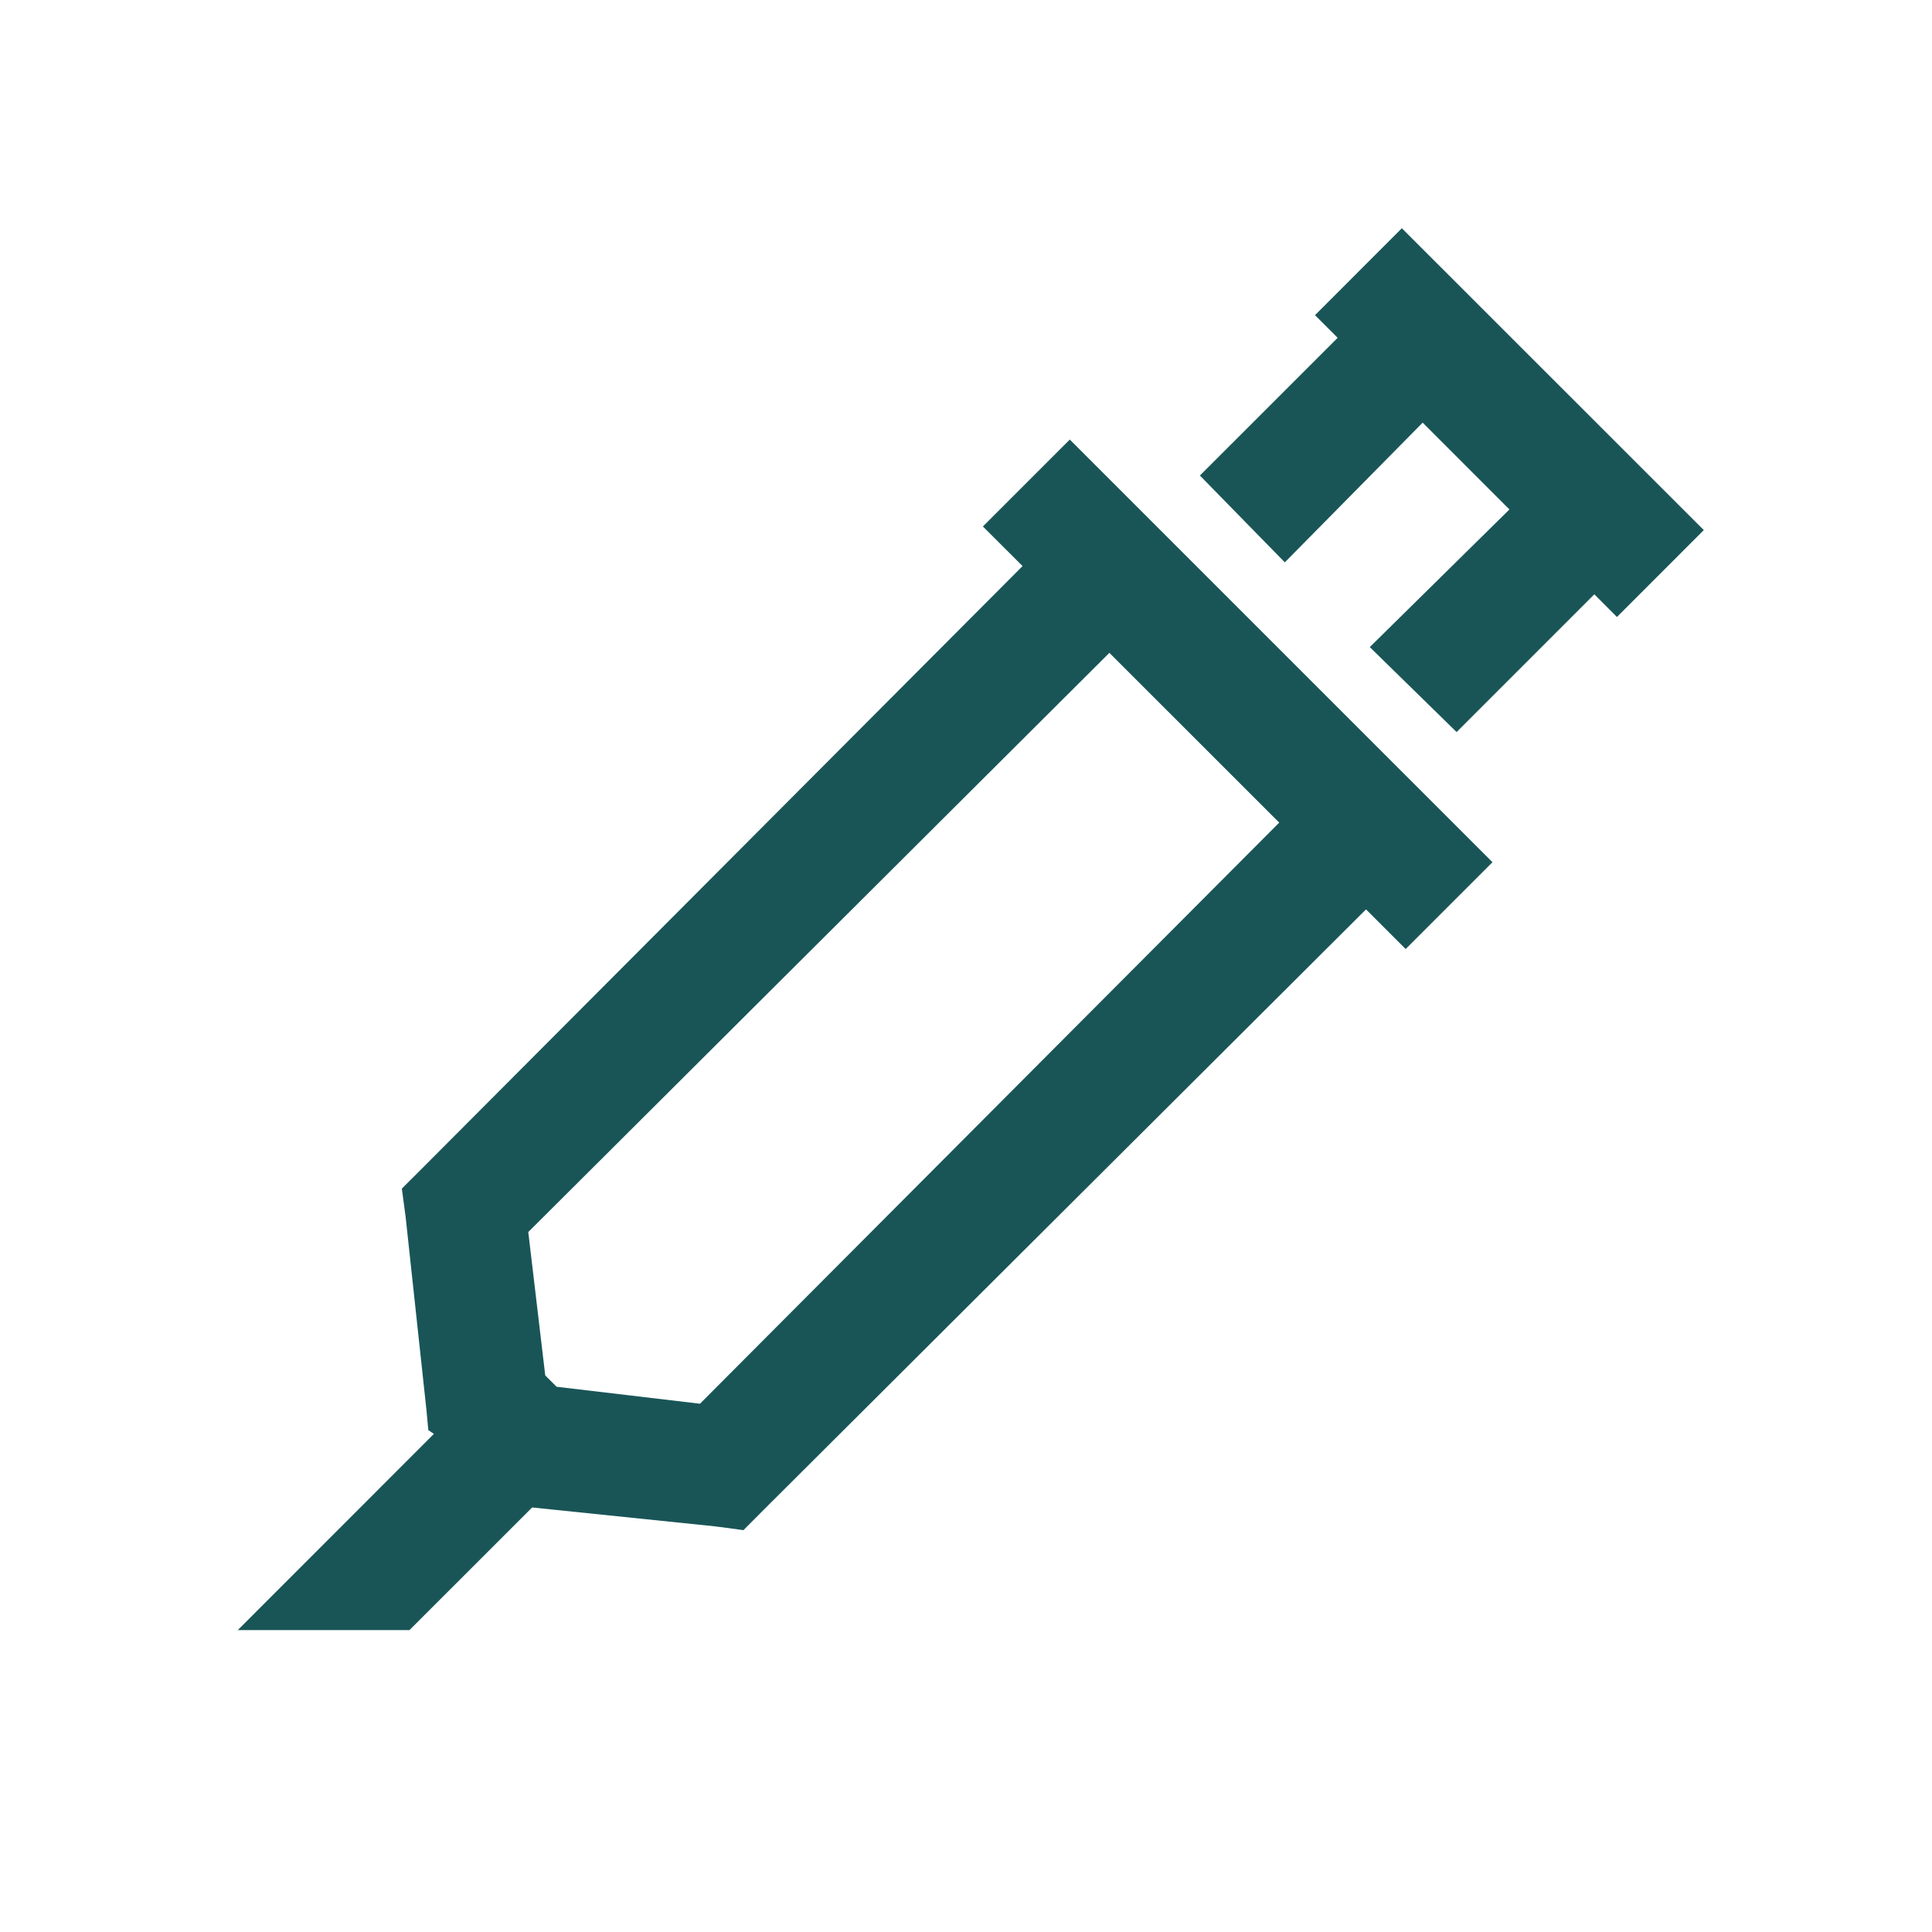
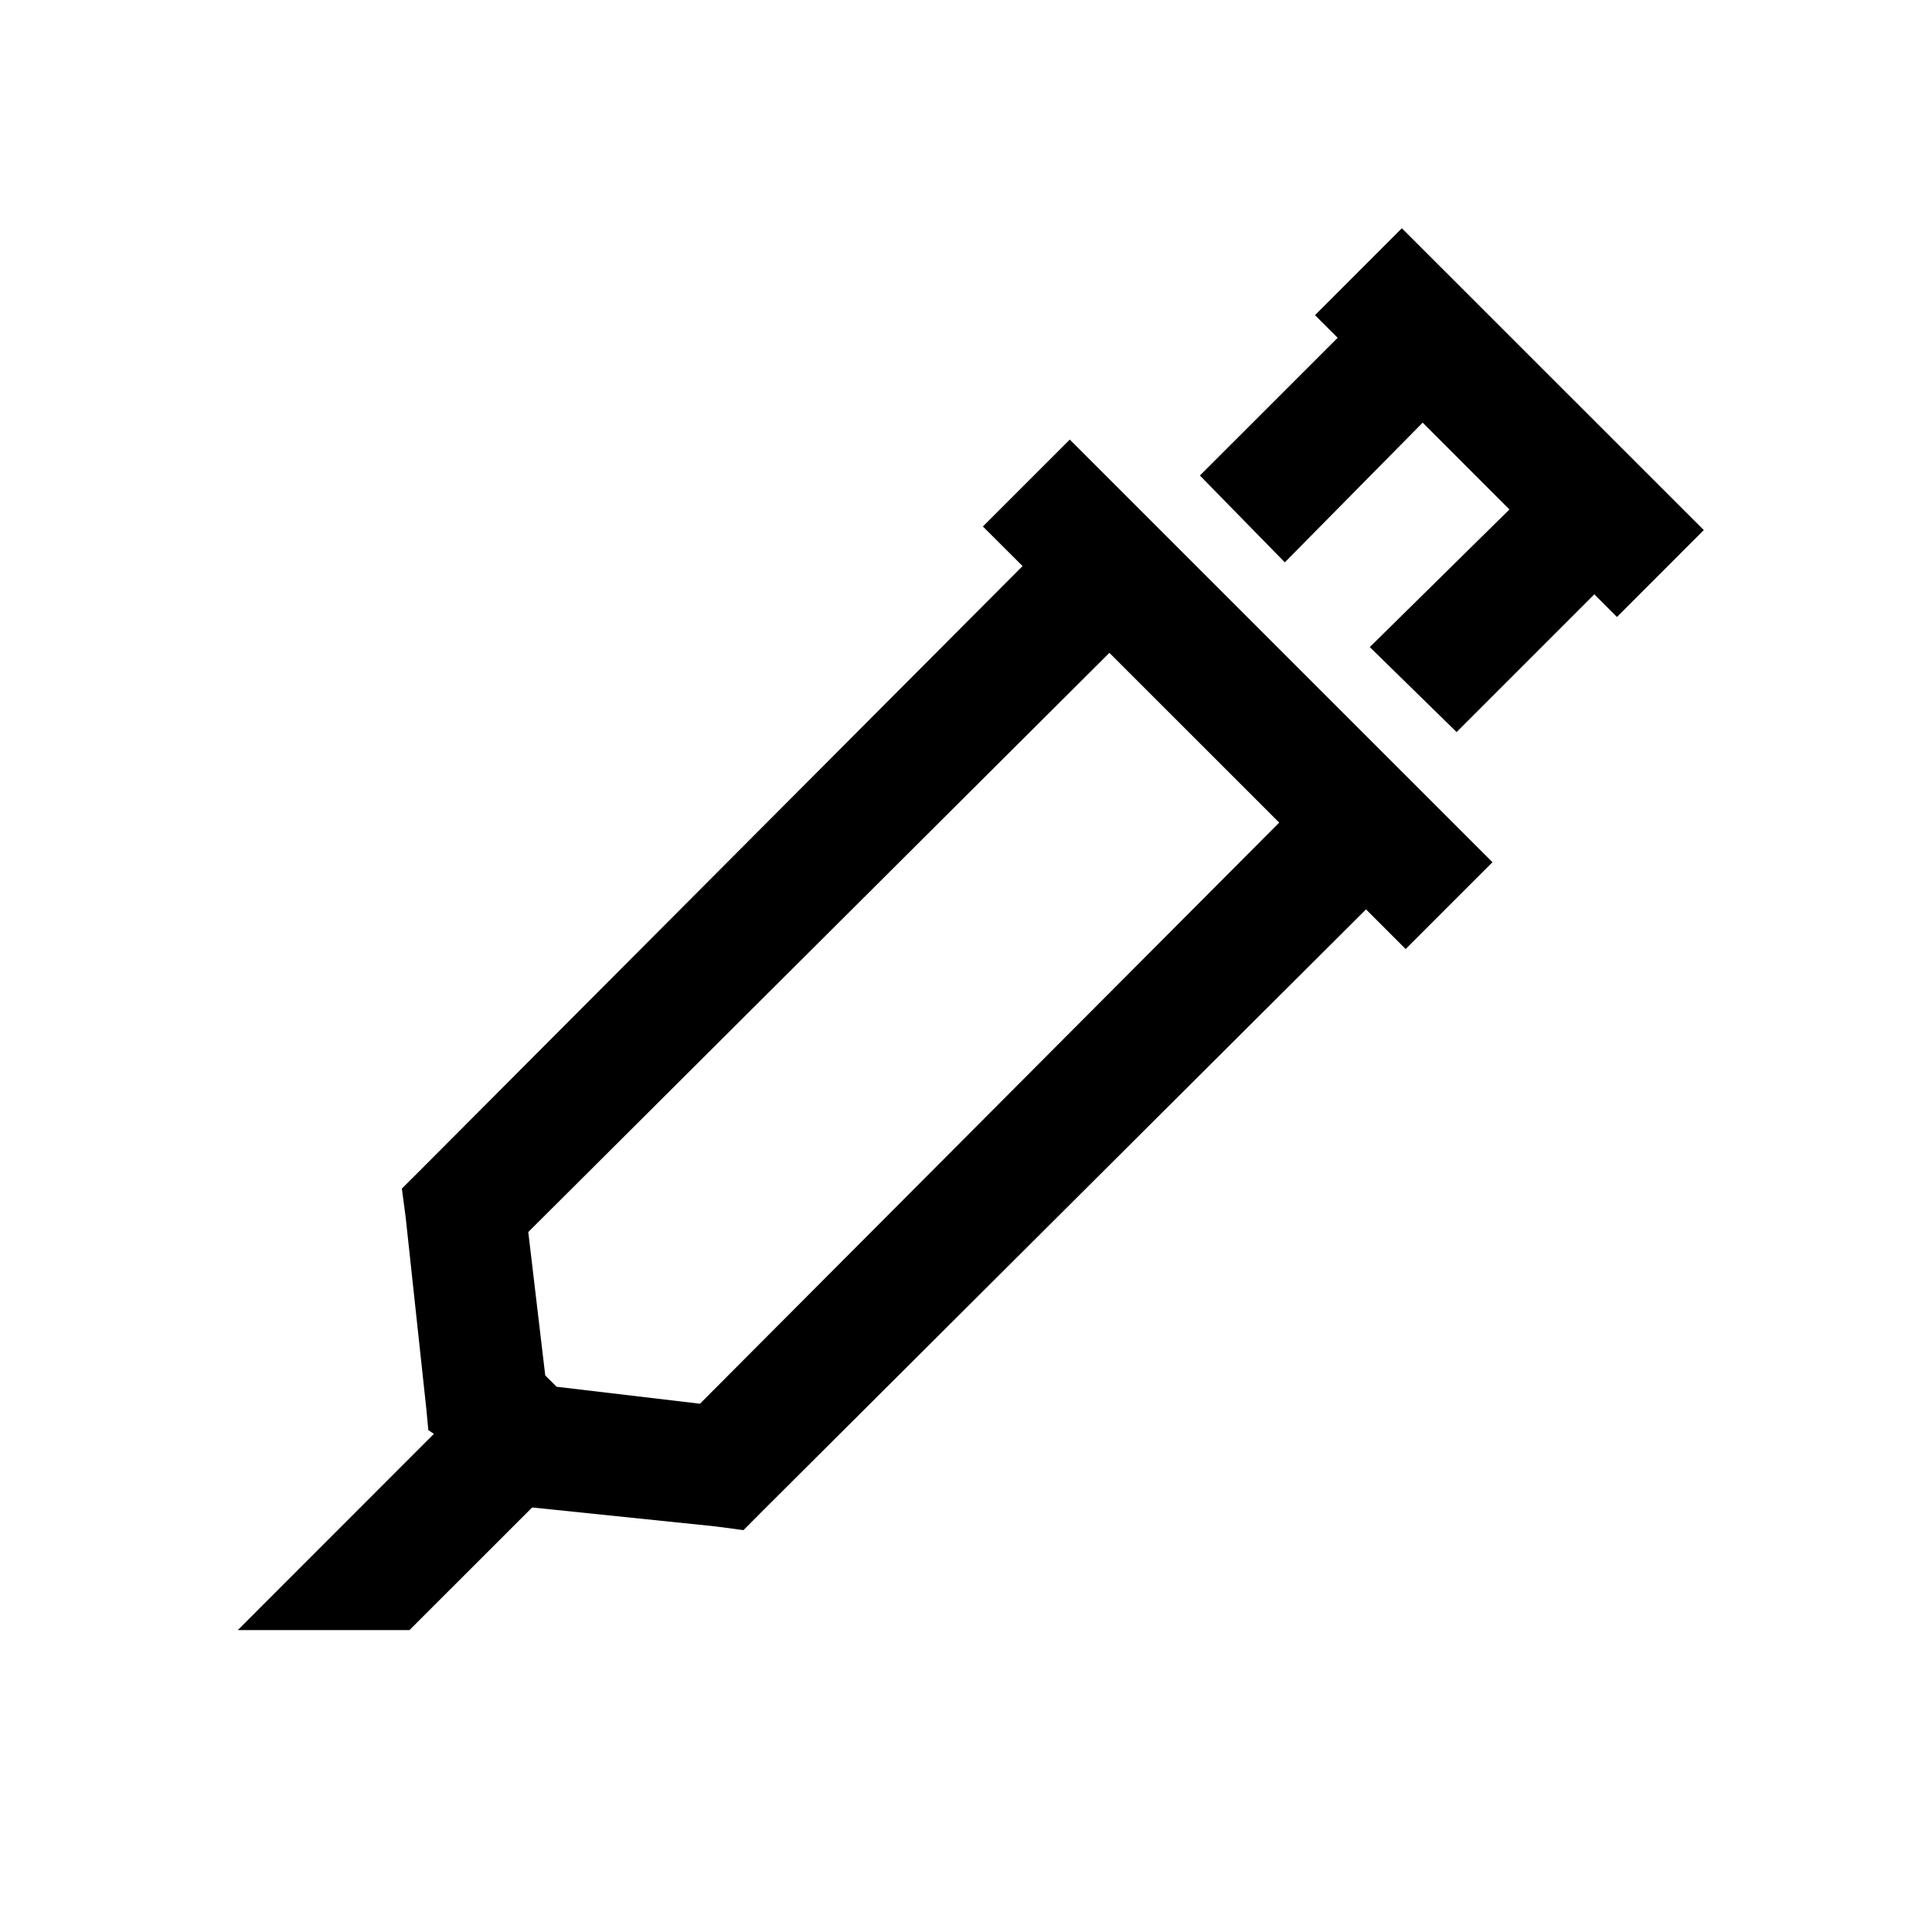
- <svg xmlns="http://www.w3.org/2000/svg" width="46" height="46" fill="none">
-   <path d="M33.377 5.435L31.31 7.504l.539.539-3.28 3.279 2.022 2.067 3.282-3.326 2.066 2.067-3.325 3.277 2.067 2.023 3.279-3.28.539.54 2.068-2.069-7.189-7.186zm-7.906 5.031l-2.069 2.069.945.943-14.285 14.329-.494.493.09.676.494 4.581.046.493.133.09-4.67 4.672h4.088l2.921-2.92 4.356.45.675.09.493-.495 14.33-14.285.944.944 2.067-2.067-10.064-10.063zm.943 5.078l4.044 4.042-13.792 13.836-3.414-.404-.27-.27-.404-3.414 13.836-13.79z" fill="#195557" />
+ <svg xmlns="http://www.w3.org/2000/svg" width="46" height="46">
+   <path d="M33.377 5.435L31.31 7.504l.539.539-3.28 3.279 2.022 2.067 3.282-3.326 2.066 2.067-3.325 3.277 2.067 2.023 3.279-3.28.539.54 2.068-2.069-7.189-7.186zm-7.906 5.031l-2.069 2.069.945.943-14.285 14.329-.494.493.09.676.494 4.581.046.493.133.09-4.67 4.672h4.088l2.921-2.92 4.356.45.675.09.493-.495 14.33-14.285.944.944 2.067-2.067-10.064-10.063zm.943 5.078l4.044 4.042-13.792 13.836-3.414-.404-.27-.27-.404-3.414 13.836-13.79z" />
</svg>
